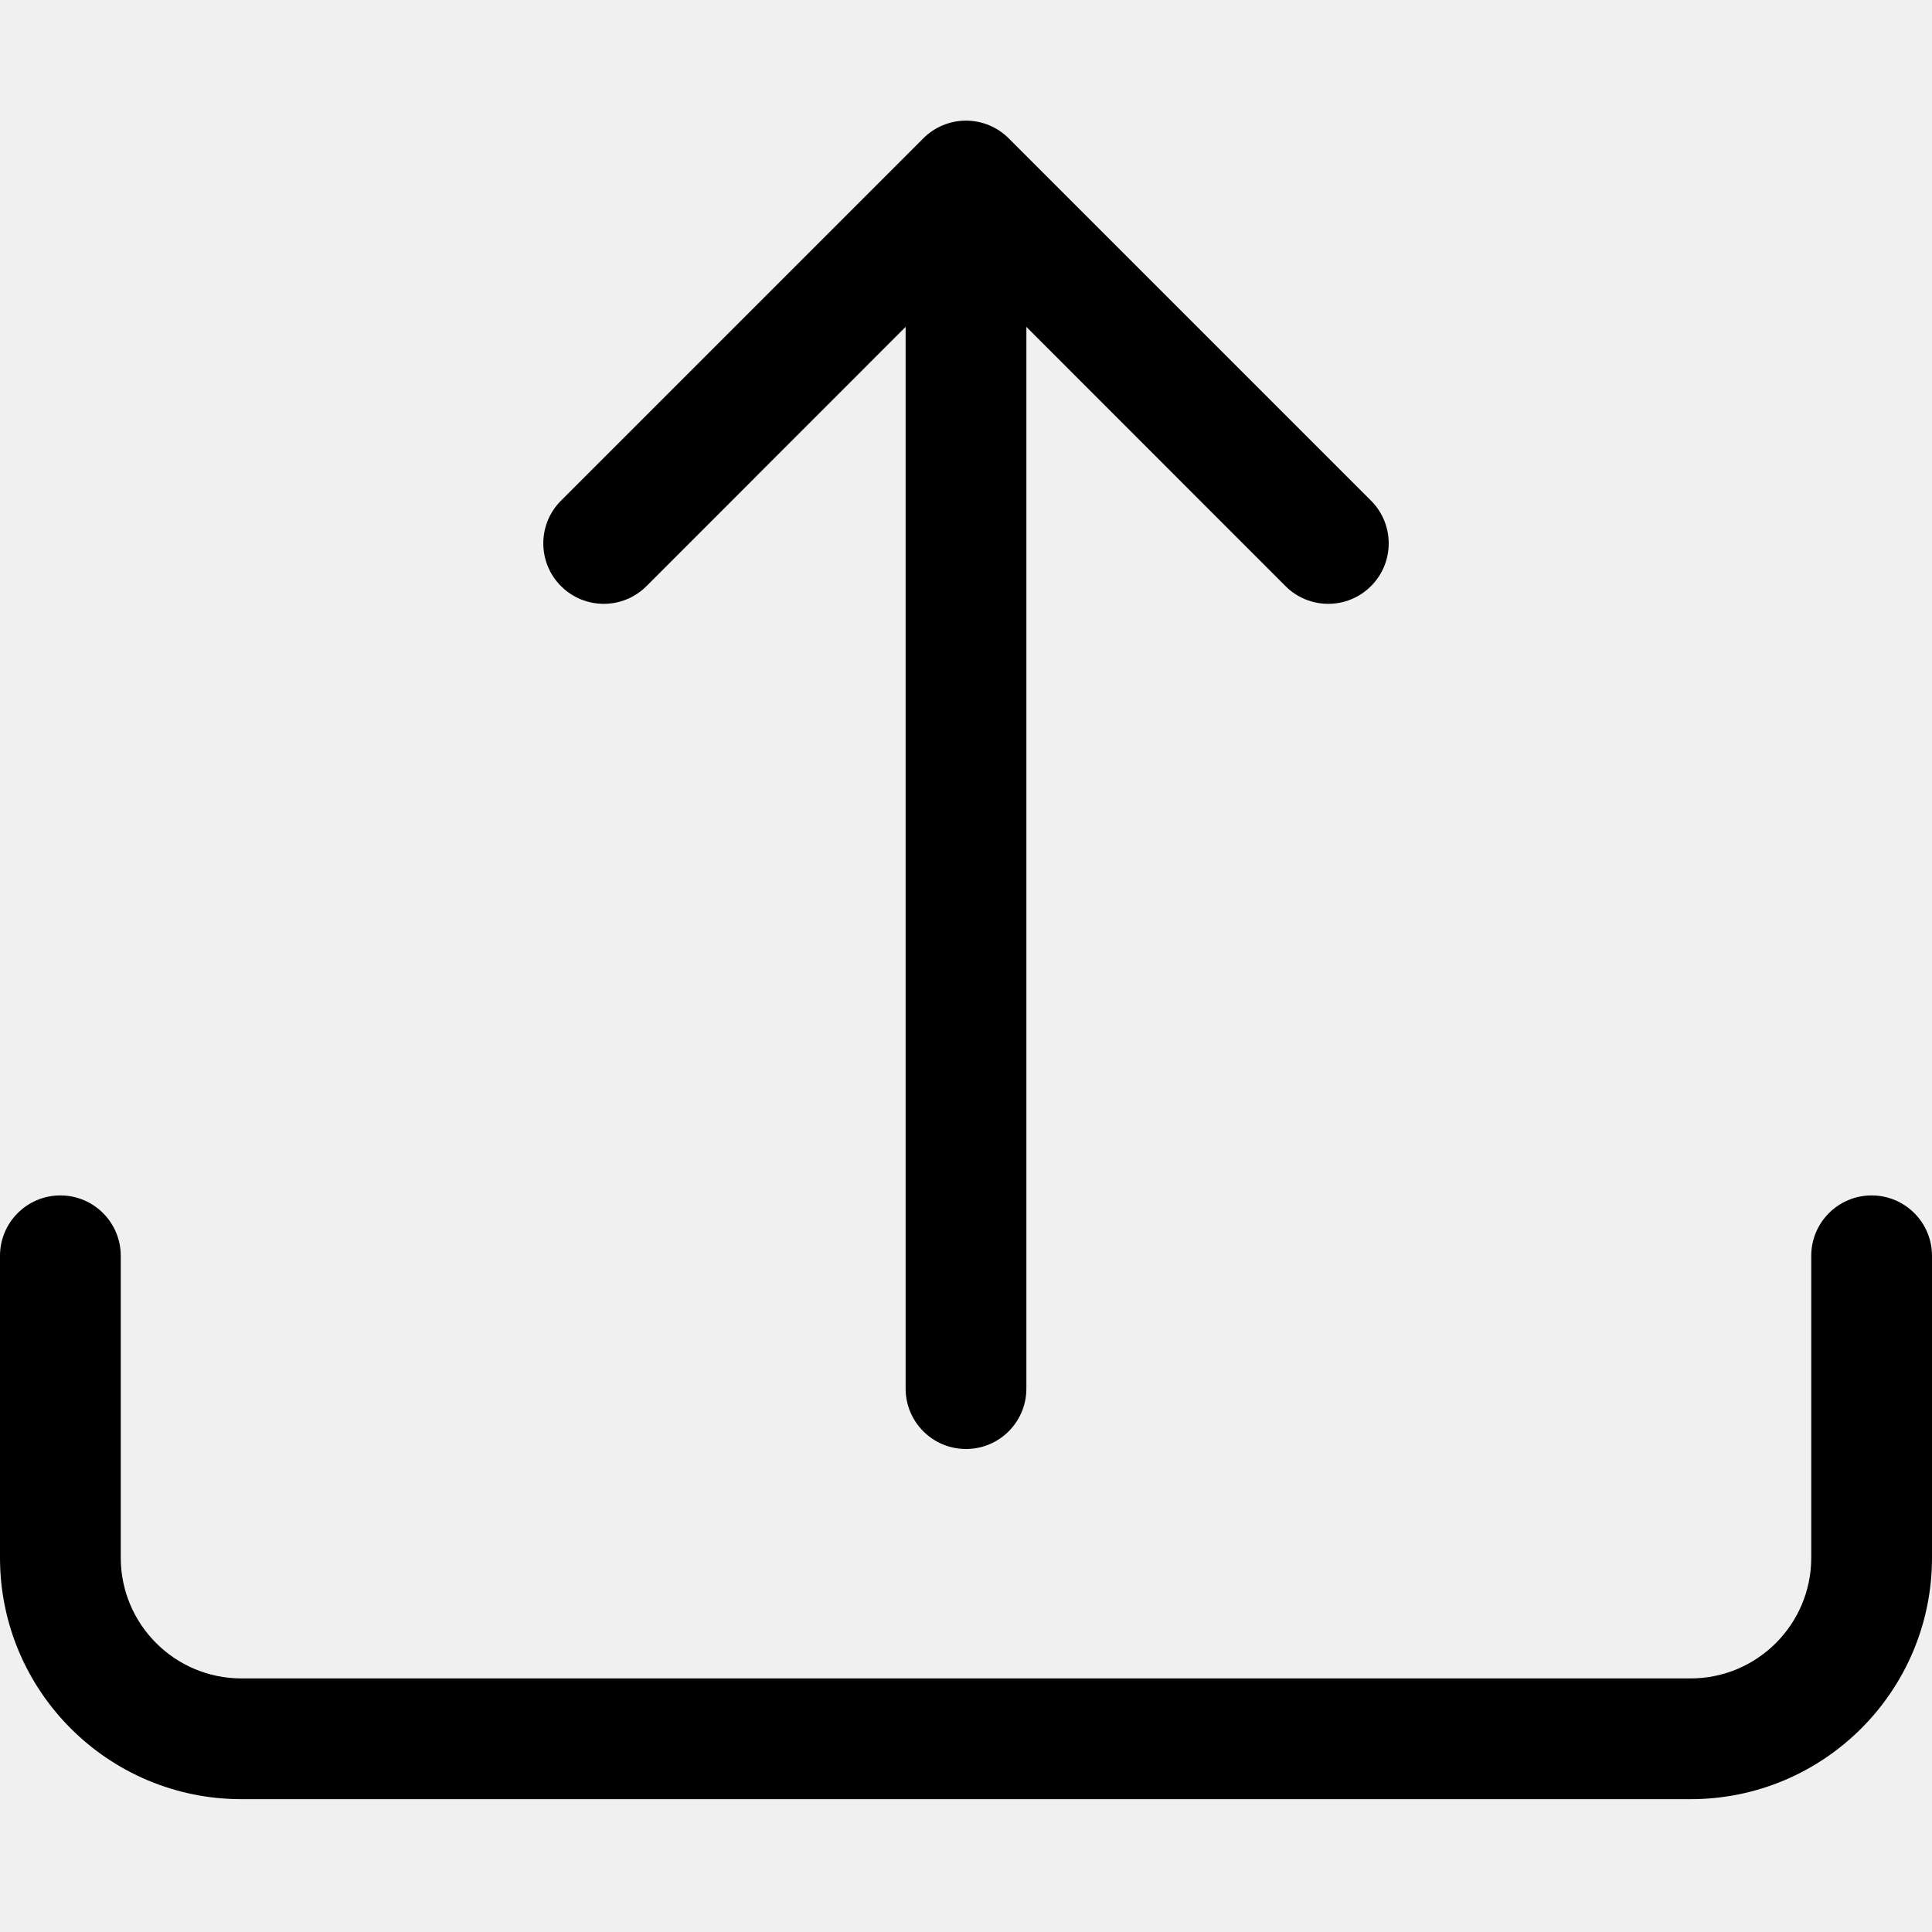
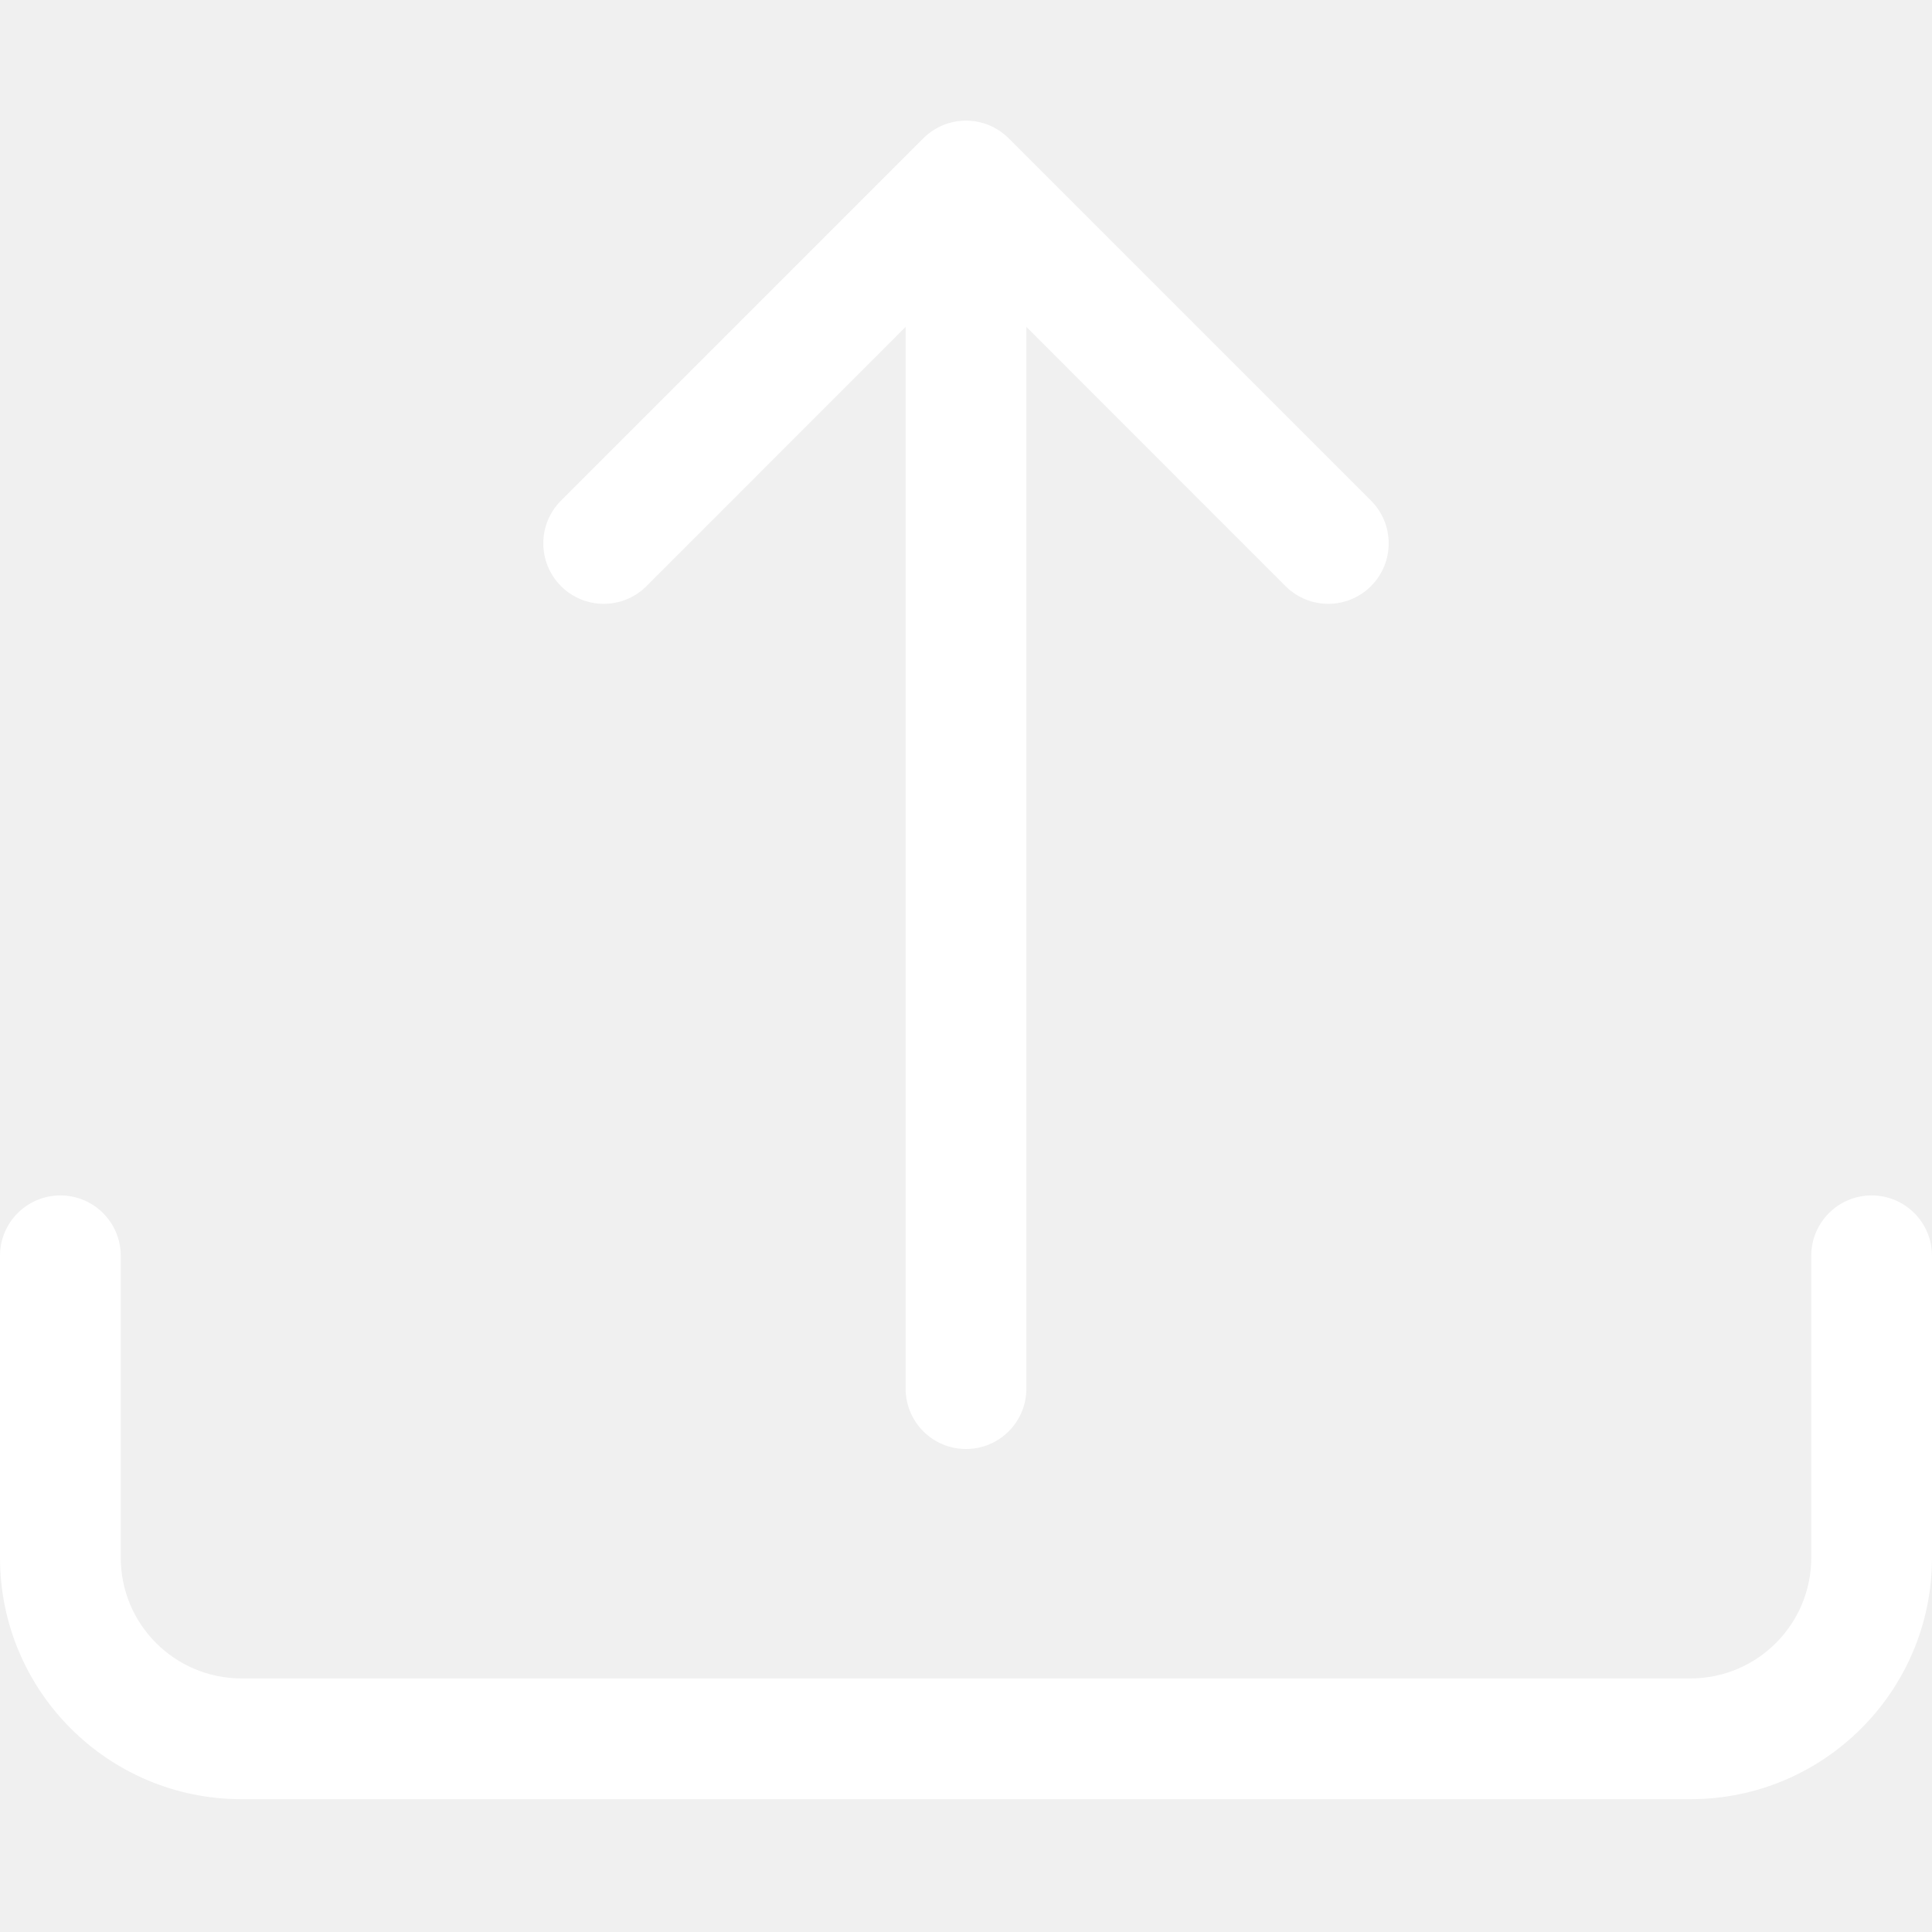
- <svg xmlns="http://www.w3.org/2000/svg" width="16" height="16" fill="currentColor" class="bi bi-upload" viewBox="0 0 16 16">
+ <svg xmlns="http://www.w3.org/2000/svg" width="16" height="16" fill="white" class="bi bi-upload" viewBox="0 0 16 16">
  <path d="M.5 9.9a.5.5 0 0 1 .5.5v2.5a1 1 0 0 0 1 1h12a1 1 0 0 0 1-1v-2.5a.5.5 0 0 1 1 0v2.5a2 2 0 0 1-2 2H2a2 2 0 0 1-2-2v-2.5a.5.5 0 0 1 .5-.5" />
  <path d="M7.646 1.146a.5.5 0 0 1 .708 0l3 3a.5.5 0 0 1-.708.708L8.5 2.707V11.5a.5.5 0 0 1-1 0V2.707L5.354 4.854a.5.5 0 1 1-.708-.708z" />
</svg>
